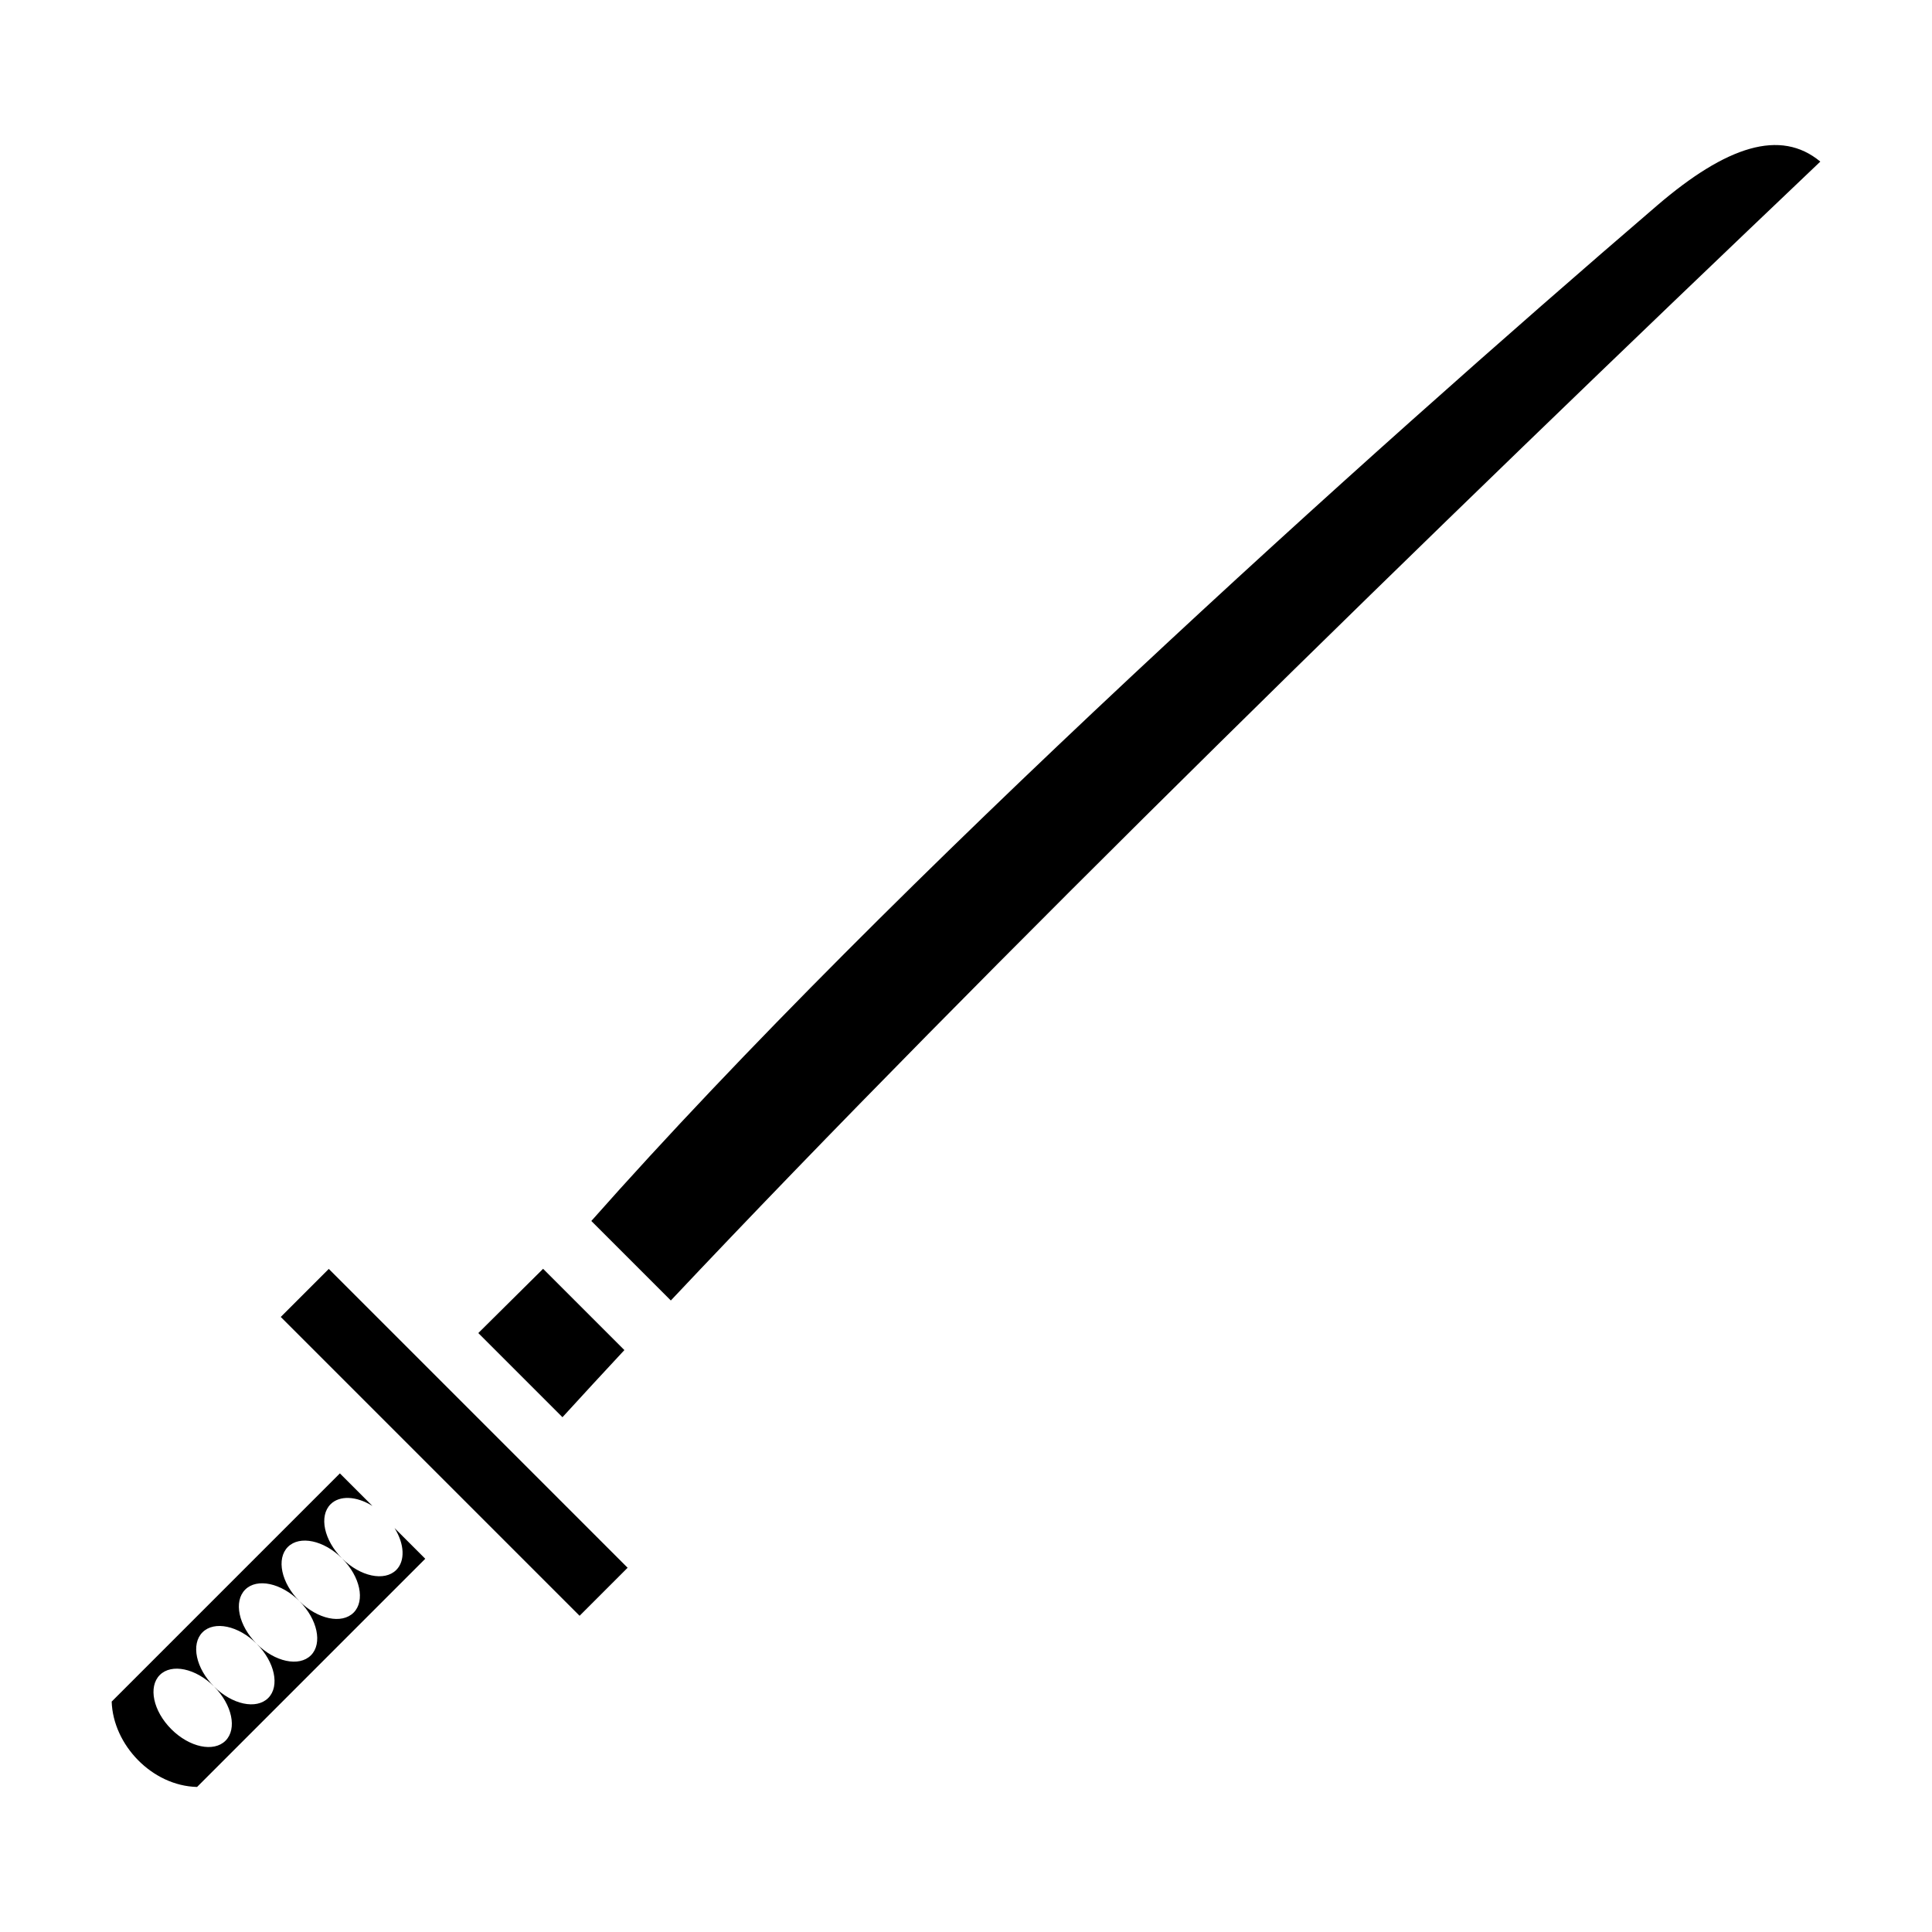
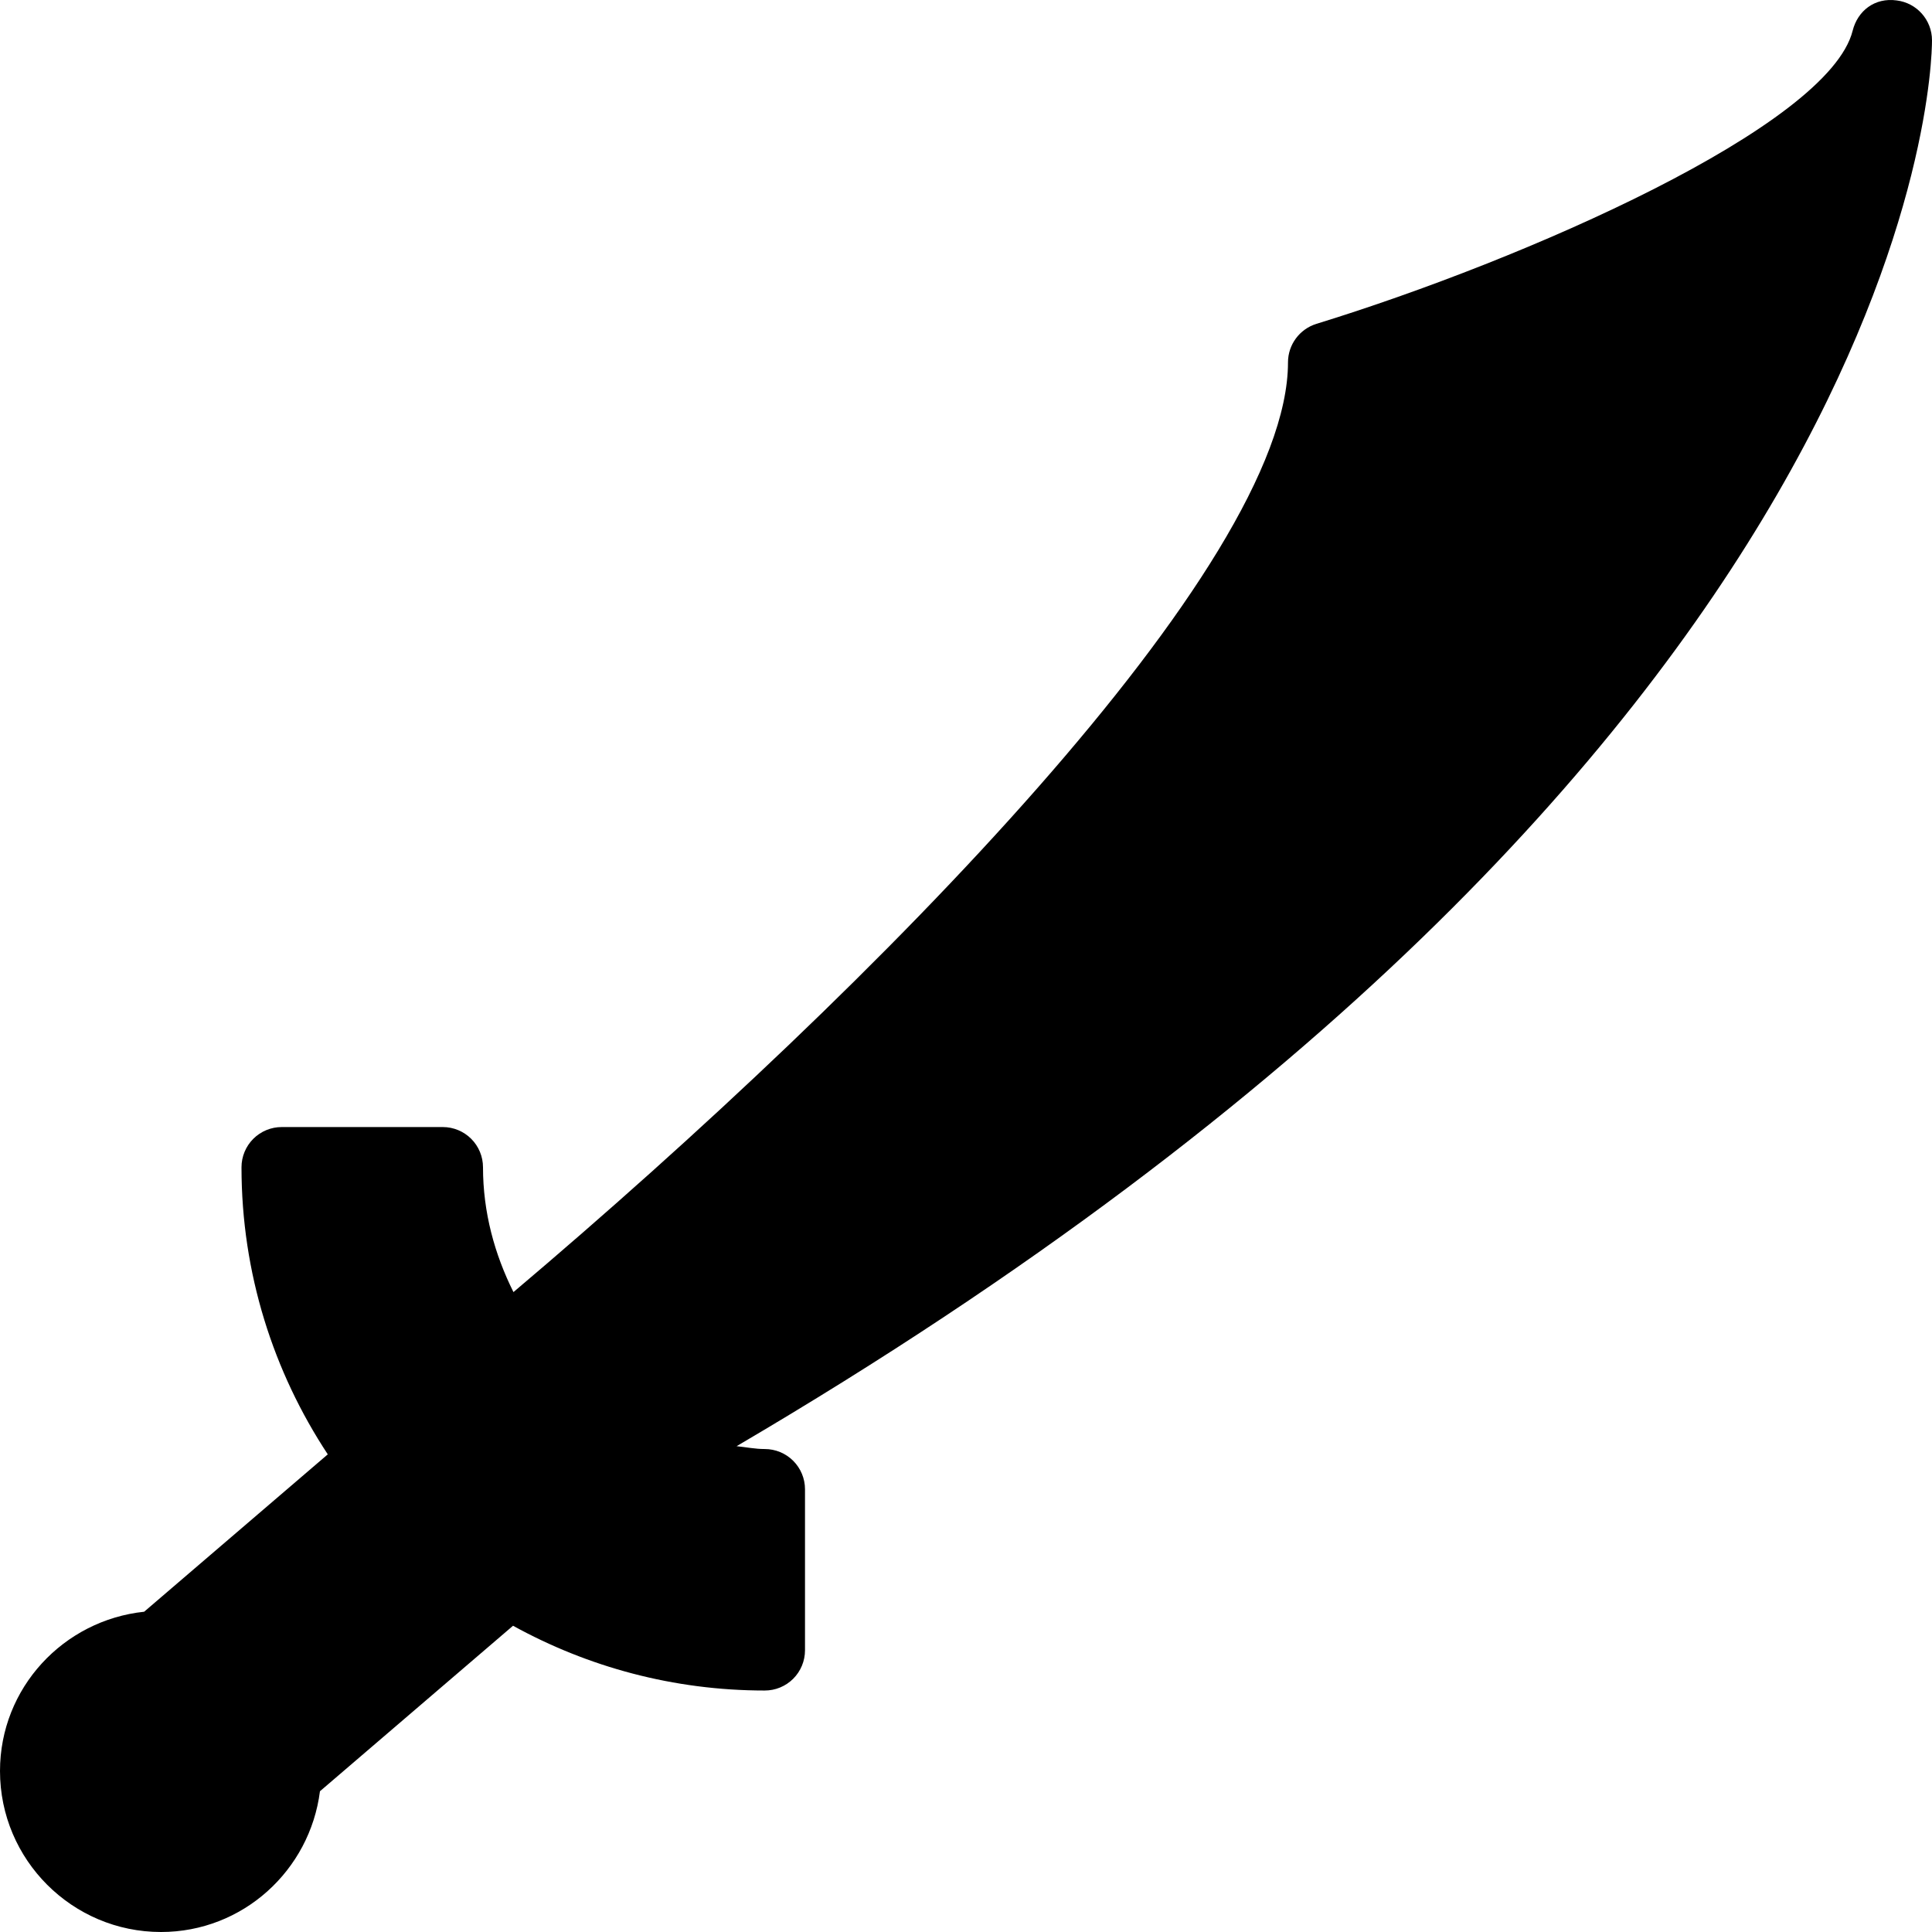
- <svg xmlns="http://www.w3.org/2000/svg" viewBox="0 0 512 512" style="height: 512px; width: 512px;">
-   <g>
-     <path d="M482.403 42.826c-10.537-8.76-24.84-4.167-43.264 11.643-76.1 65.307-202.78 179.14-282.432 269.103l21.07 21.07c82.21-87.285 203.37-205.524 304.625-301.817zm-338.477 293.42l-17.17 17.028 22.302 22.303c5.313-5.817 10.787-11.75 16.41-17.79zm-56.796.03l-12.728 12.728 79.196 79.196 12.728-12.728zm2.942 54.185l-60.475 60.475c.372 11.49 10.708 22.336 22.628 22.627l60.474-60.474-8.137-8.136c2.657 4.264 2.84 8.705.457 11.097-3.124 3.123-9.554 1.758-14.363-3.05 4.808 4.808 6.174 11.24 3.05 14.363-3.125 3.124-9.555 1.76-14.364-3.05 4.81 4.81 6.174 11.24 3.05 14.363-3.124 3.125-9.555 1.76-14.363-3.05 4.808 4.81 6.173 11.24 3.05 14.364-3.125 3.124-9.556 1.76-14.364-3.05 4.808 4.81 6.174 11.24 3.05 14.364-3.125 3.124-9.555 1.76-14.364-3.05-4.808-4.808-6.173-11.24-3.05-14.363 3.125-3.123 9.556-1.758 14.364 3.05-4.808-4.808-6.173-11.238-3.05-14.362 3.125-3.125 9.555-1.76 14.364 3.05-4.81-4.81-6.174-11.24-3.05-14.364 3.125-3.124 9.555-1.76 14.363 3.05-4.808-4.81-6.173-11.24-3.05-14.364 3.125-3.124 9.556-1.76 14.364 3.05-4.808-4.81-6.173-11.24-3.05-14.364 2.39-2.383 6.828-2.202 11.09.45z" />
-   </g>
+ <svg xmlns="http://www.w3.org/2000/svg" viewBox="0 0 512 512">
+   <path d="M512 10.697c0-5.385-4.021-9.926-9.354-10.583-5.854-.812-10.354 2.781-11.667 8-6.333 25.373-86.917 60.725-142.125 77.714-4.458 1.385-7.521 5.521-7.521 10.197 0 53.985-108.432 164.502-205.259 246.393-4.999-10.014-8.074-21.142-8.074-33.072a10.66 10.66 0 00-10.667-10.666H74.667A10.66 10.66 0 0064 309.346c0 28.086 8.452 54.21 22.865 76.072l-48.66 41.706C16.802 429.391 0 447.335 0 469.336 0 492.866 19.146 512 42.667 512c21.686 0 39.453-16.324 42.125-37.302l51.168-43.859c19.807 10.919 42.536 17.166 66.707 17.166a10.66 10.66 0 0010.667-10.666v-42.664a10.66 10.66 0 00-10.667-10.666c-2.555 0-4.971-.503-7.461-.754C508.137 199.618 512 18.492 512 10.697z" />
</svg>
